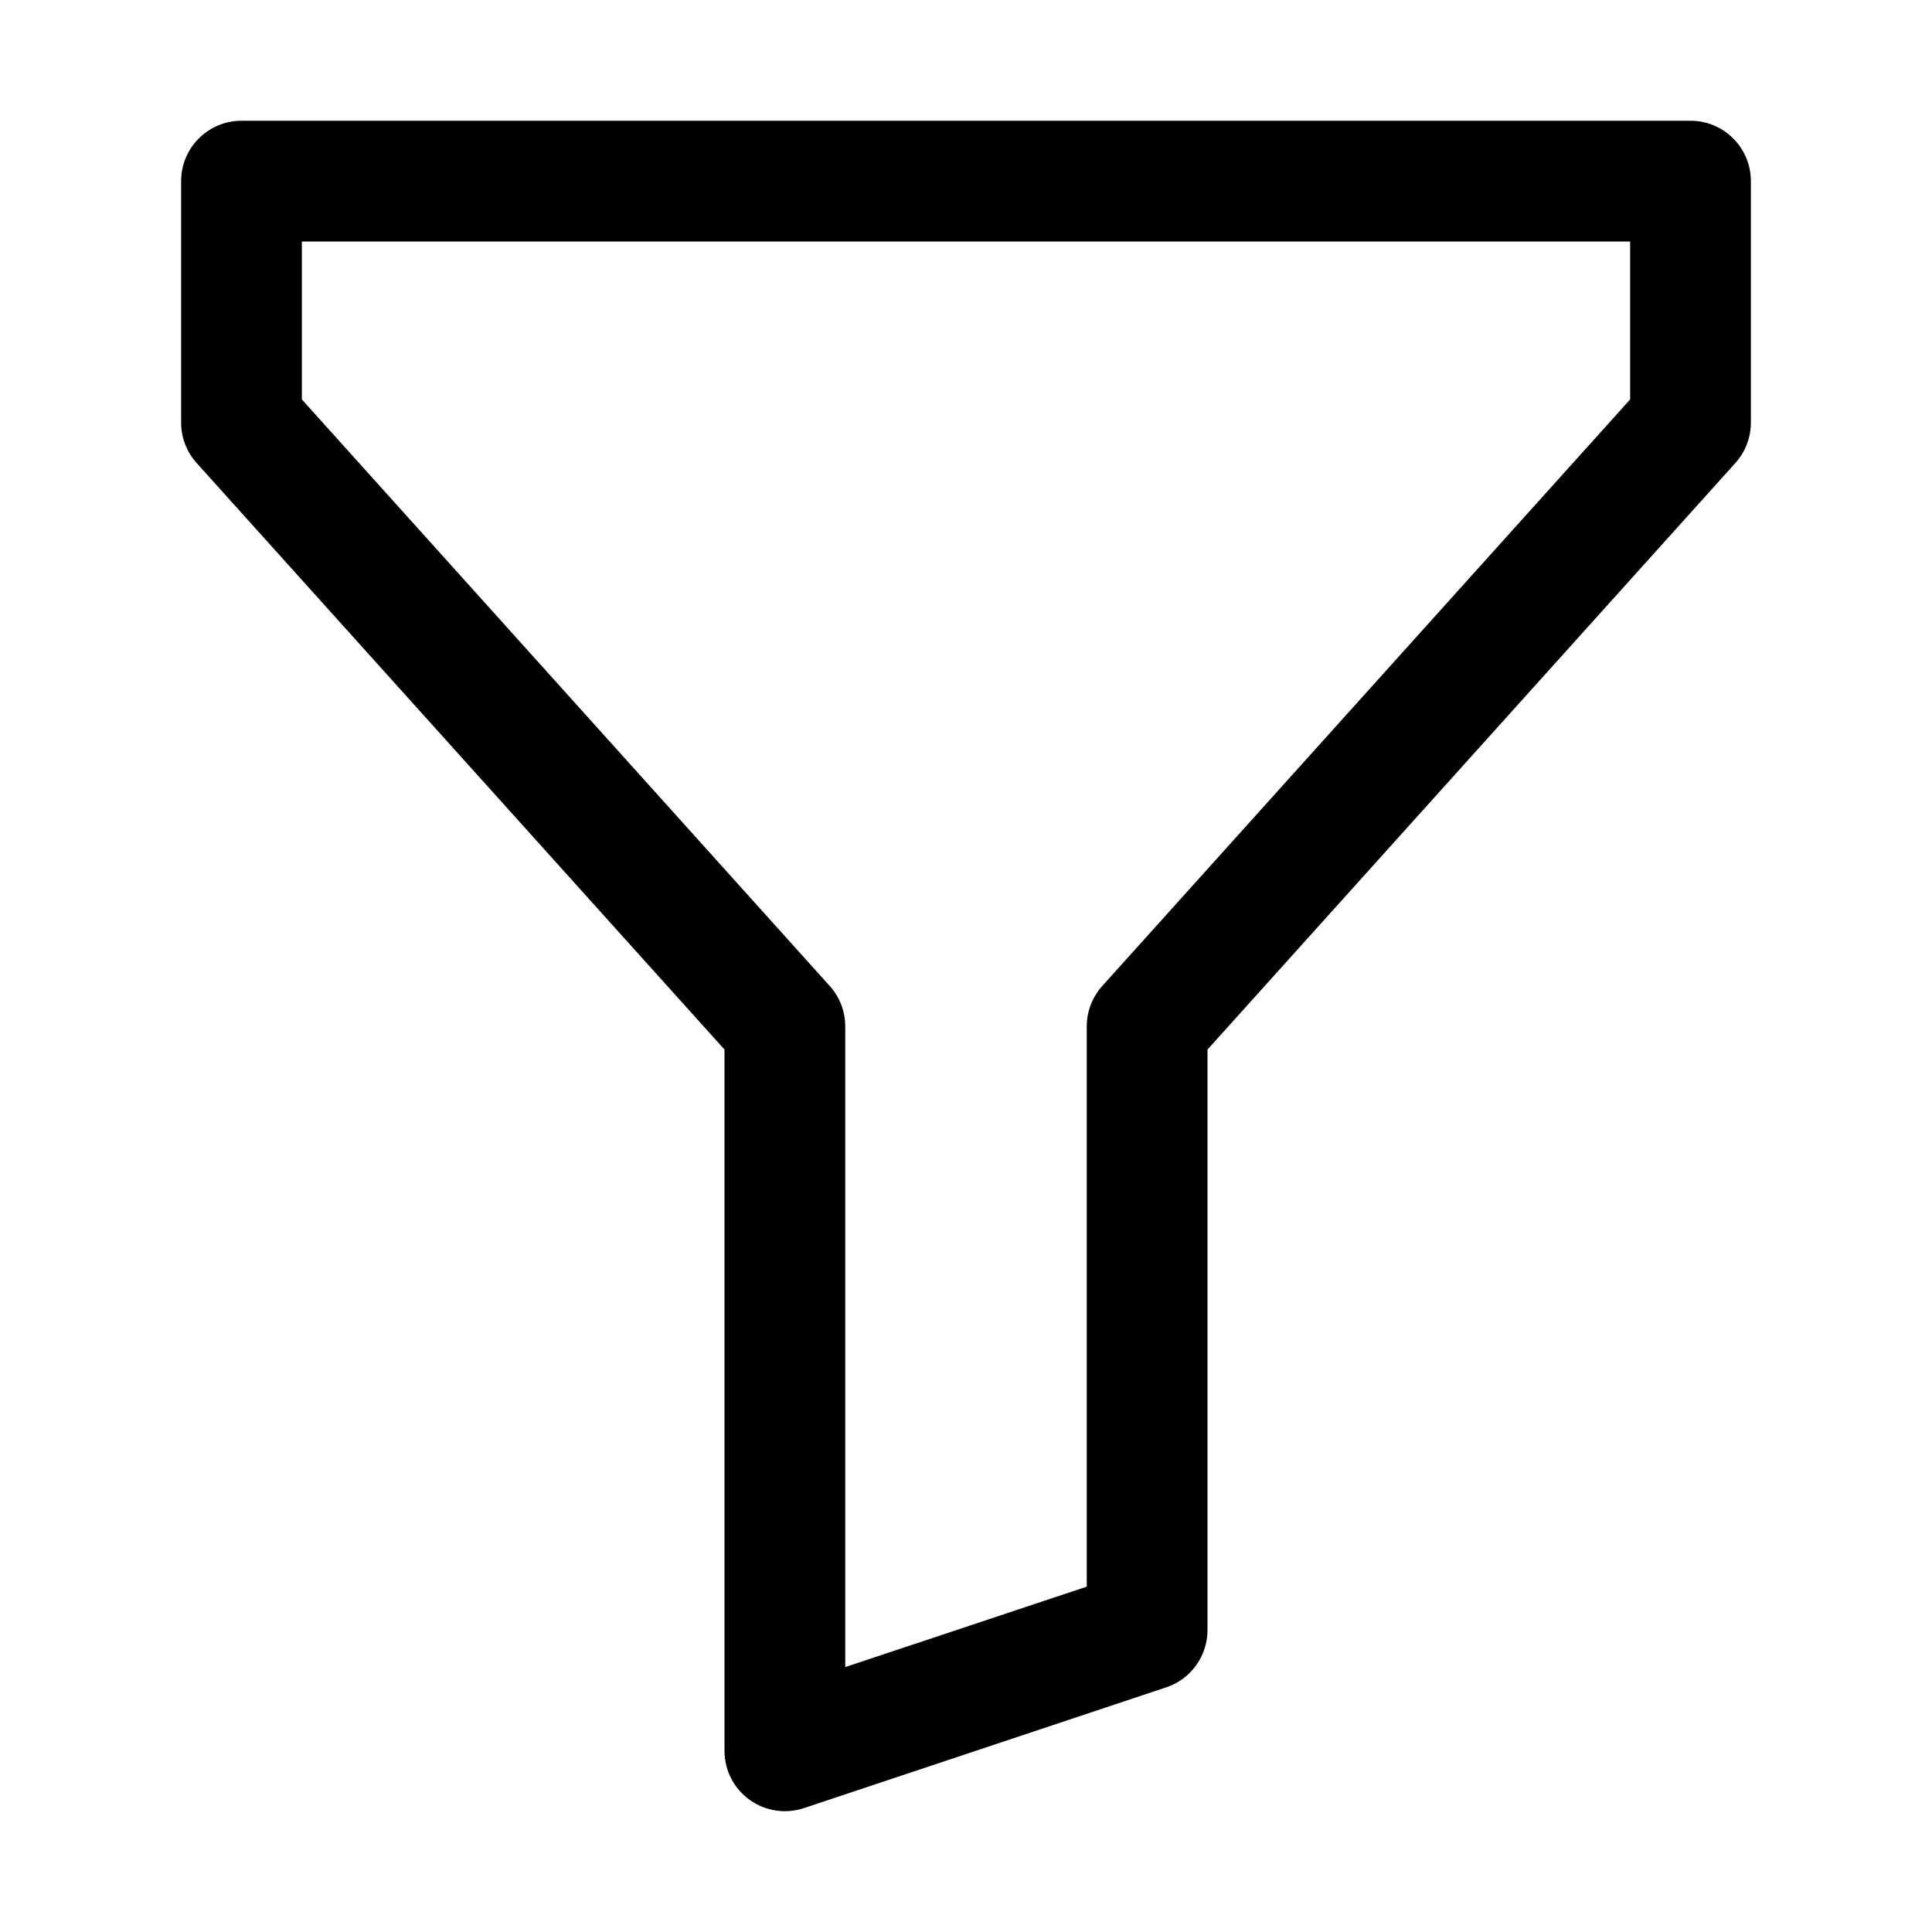
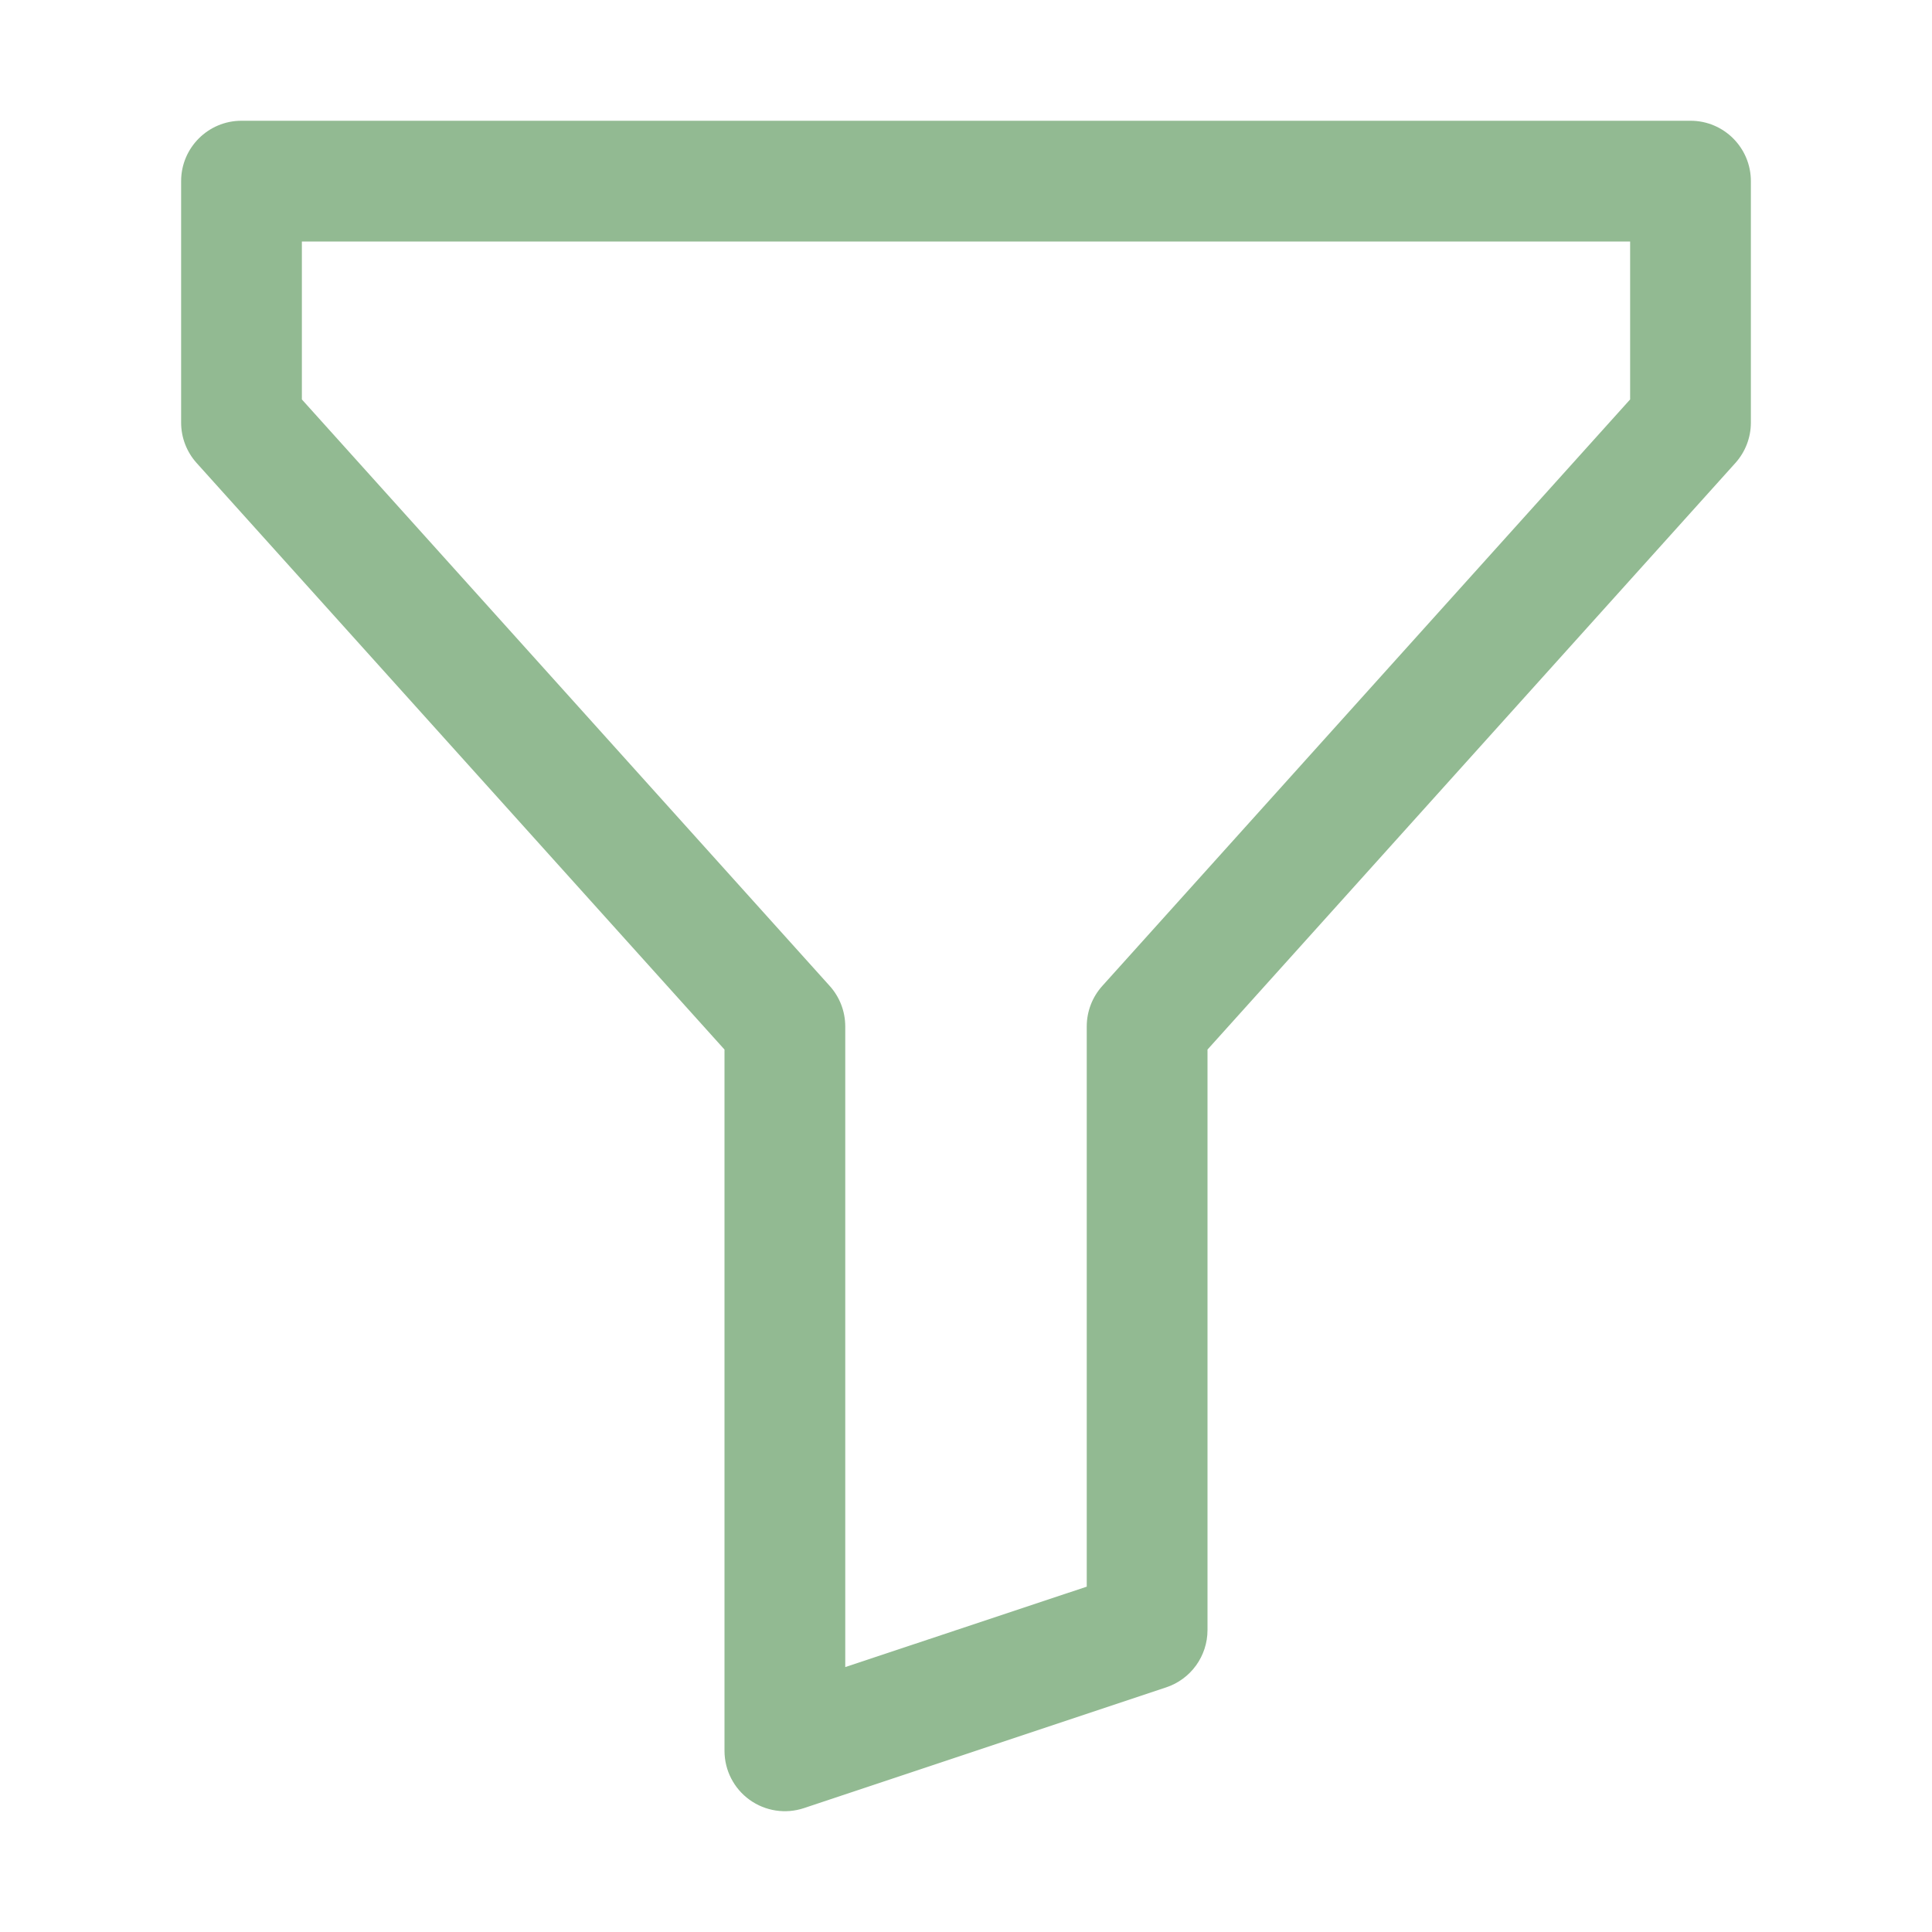
- <svg xmlns="http://www.w3.org/2000/svg" width="40" height="40" fill="currentColor" class="bi bi-funnel" viewBox="0 0 16 16">
+ <svg xmlns="http://www.w3.org/2000/svg" color="#92ba92" width="40" height="40" fill="currentColor" class="bi bi-funnel" viewBox="0 0 16 16">
  <path d="M1.5 1.5A.5.5 0 0 1 2 1h12a.5.5 0 0 1 .5.5v2a.5.5 0 0 1-.128.334L10 8.692V13.5a.5.5 0 0 1-.342.474l-3 1A.5.5 0 0 1 6 14.5V8.692L1.628 3.834A.5.5 0 0 1 1.5 3.5zm1 .5v1.308l4.372 4.858A.5.5 0 0 1 7 8.5v5.306l2-.666V8.5a.5.5 0 0 1 .128-.334L13.5 3.308V2z" />
</svg>
